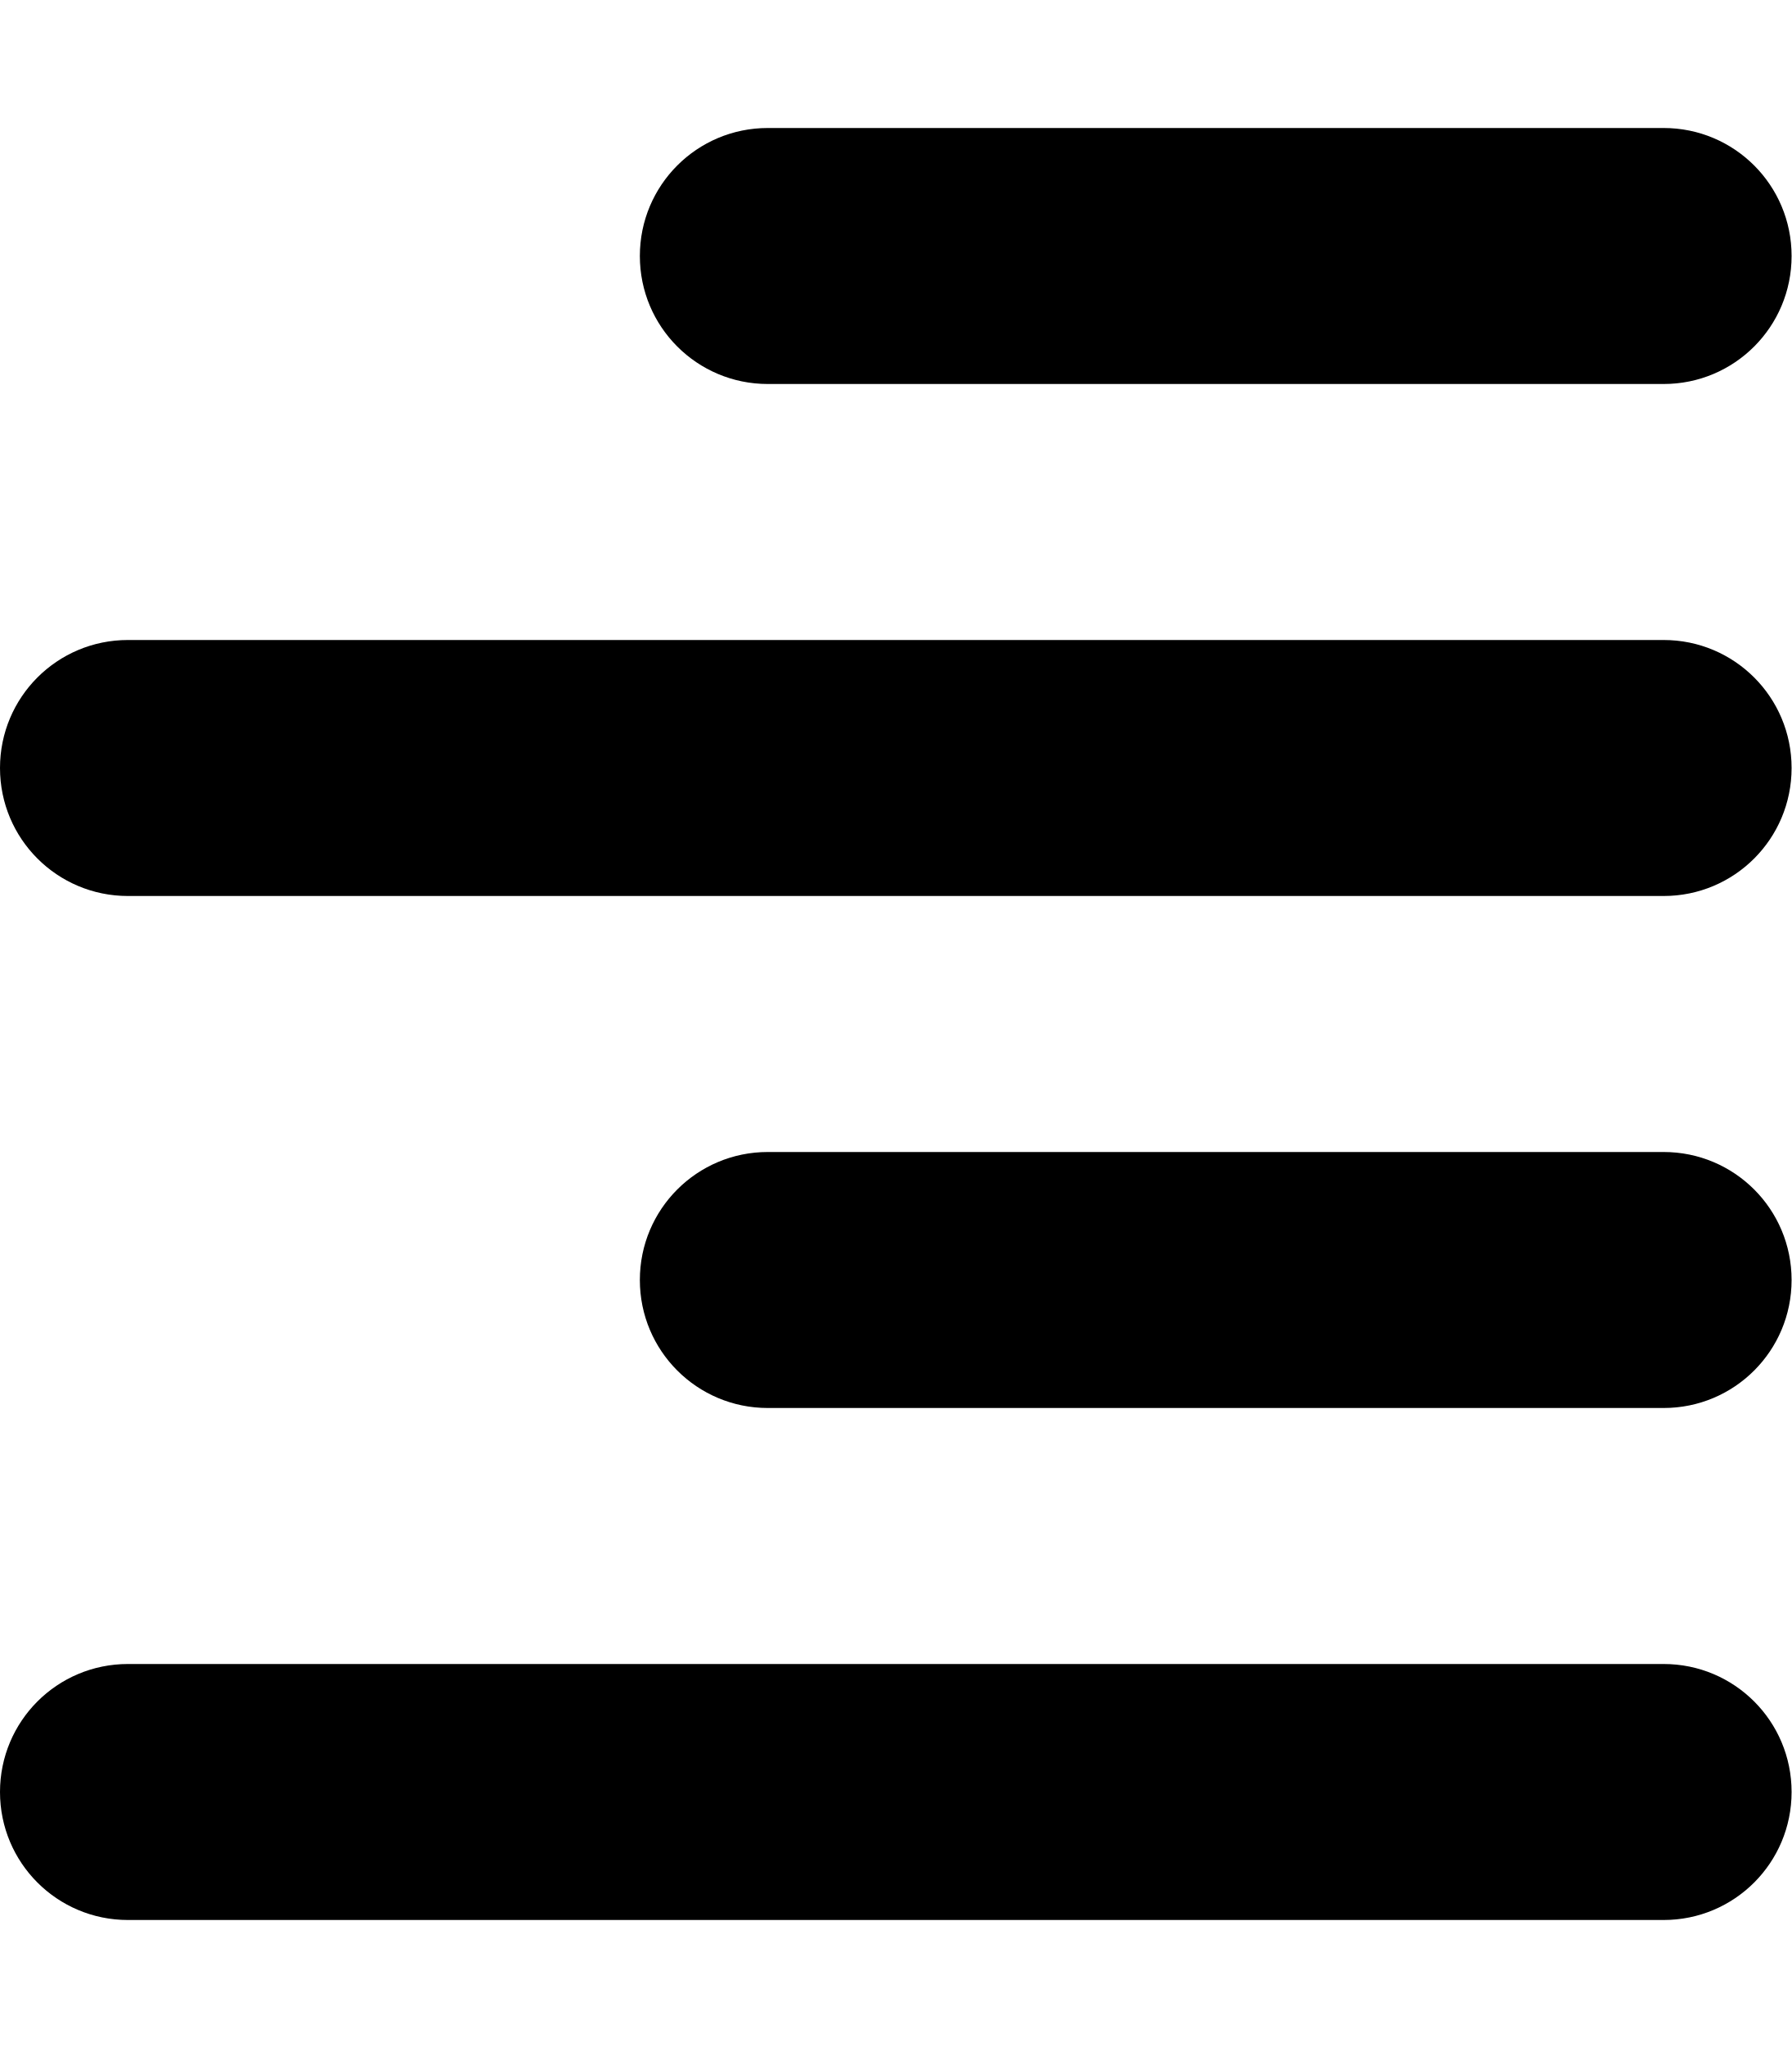
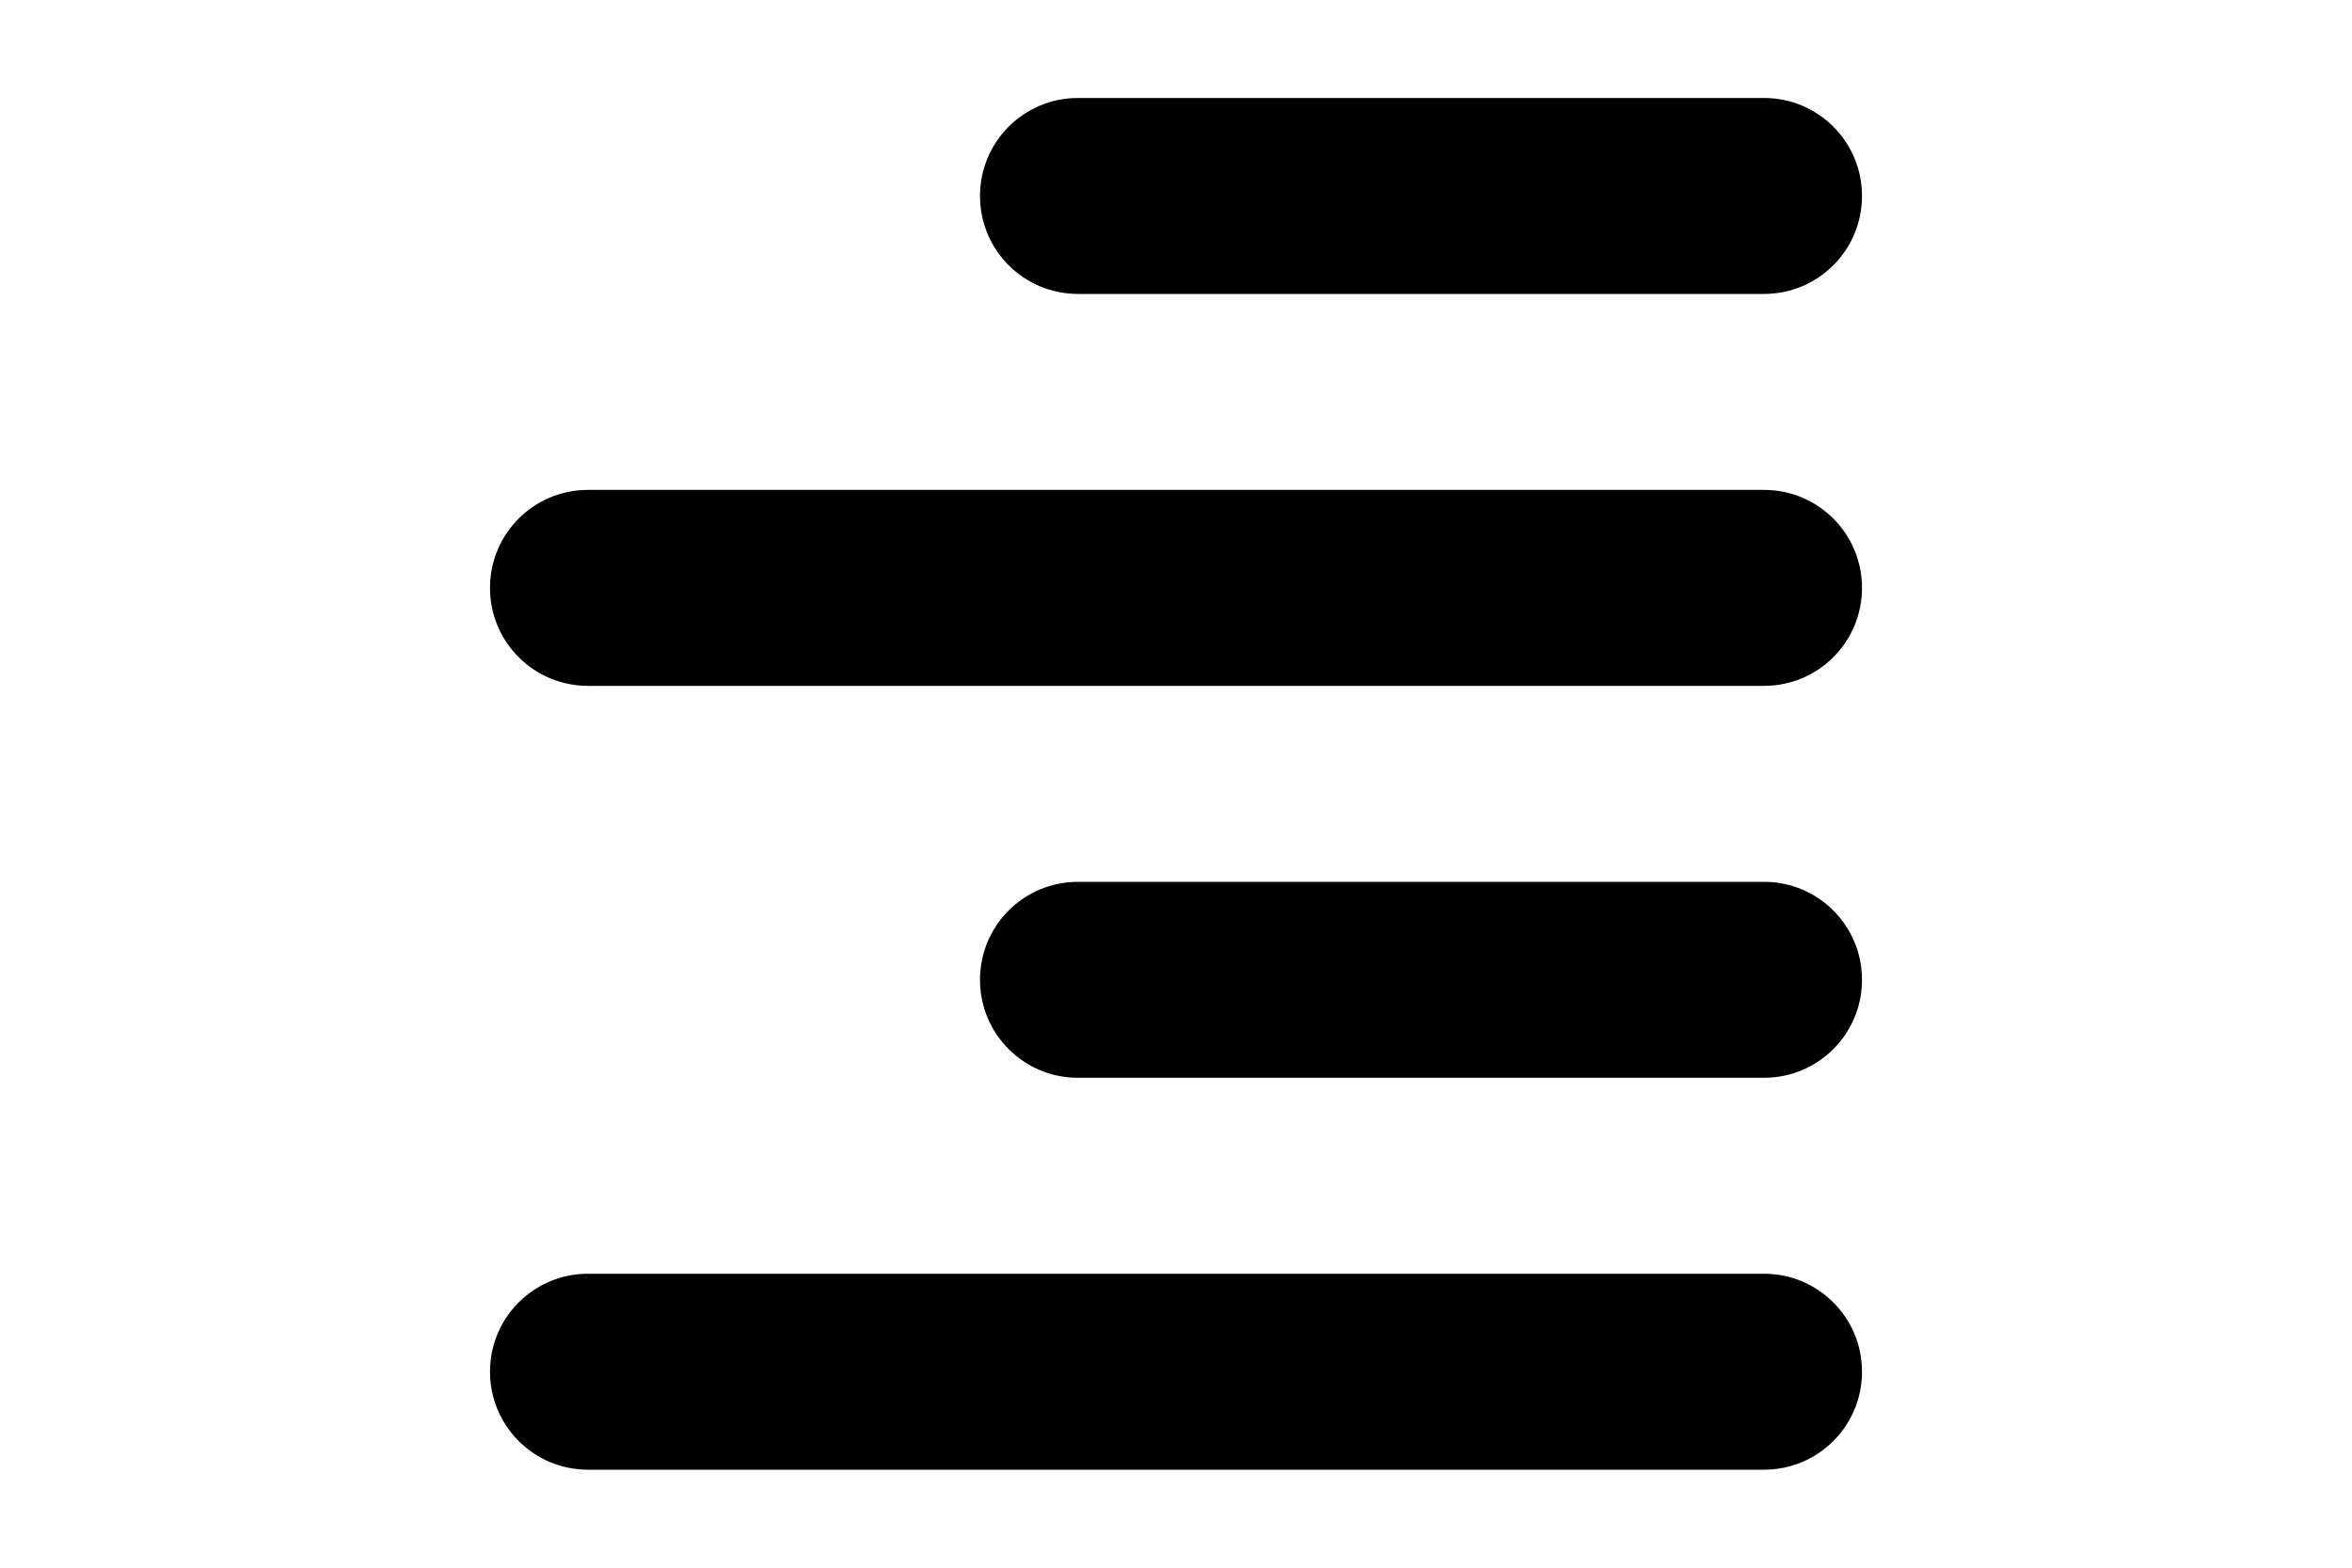
- <svg xmlns="http://www.w3.org/2000/svg" height="1em" viewBox="0 0 448 512">
+ <svg xmlns="http://www.w3.org/2000/svg" width="18px" height="1em" viewBox="0 0 448 512">
  <path d="M448 64c0 17.7-14.3 32-32 32H192c-17.7 0-32-14.3-32-32s14.3-32 32-32H416c17.7 0 32 14.3 32 32zm0 256c0 17.7-14.3 32-32 32H192c-17.7 0-32-14.3-32-32s14.3-32 32-32H416c17.7 0 32 14.3 32 32zM0 192c0-17.7 14.3-32 32-32H416c17.7 0 32 14.3 32 32s-14.3 32-32 32H32c-17.7 0-32-14.3-32-32zM448 448c0 17.7-14.3 32-32 32H32c-17.7 0-32-14.3-32-32s14.3-32 32-32H416c17.7 0 32 14.3 32 32z" />
</svg>
